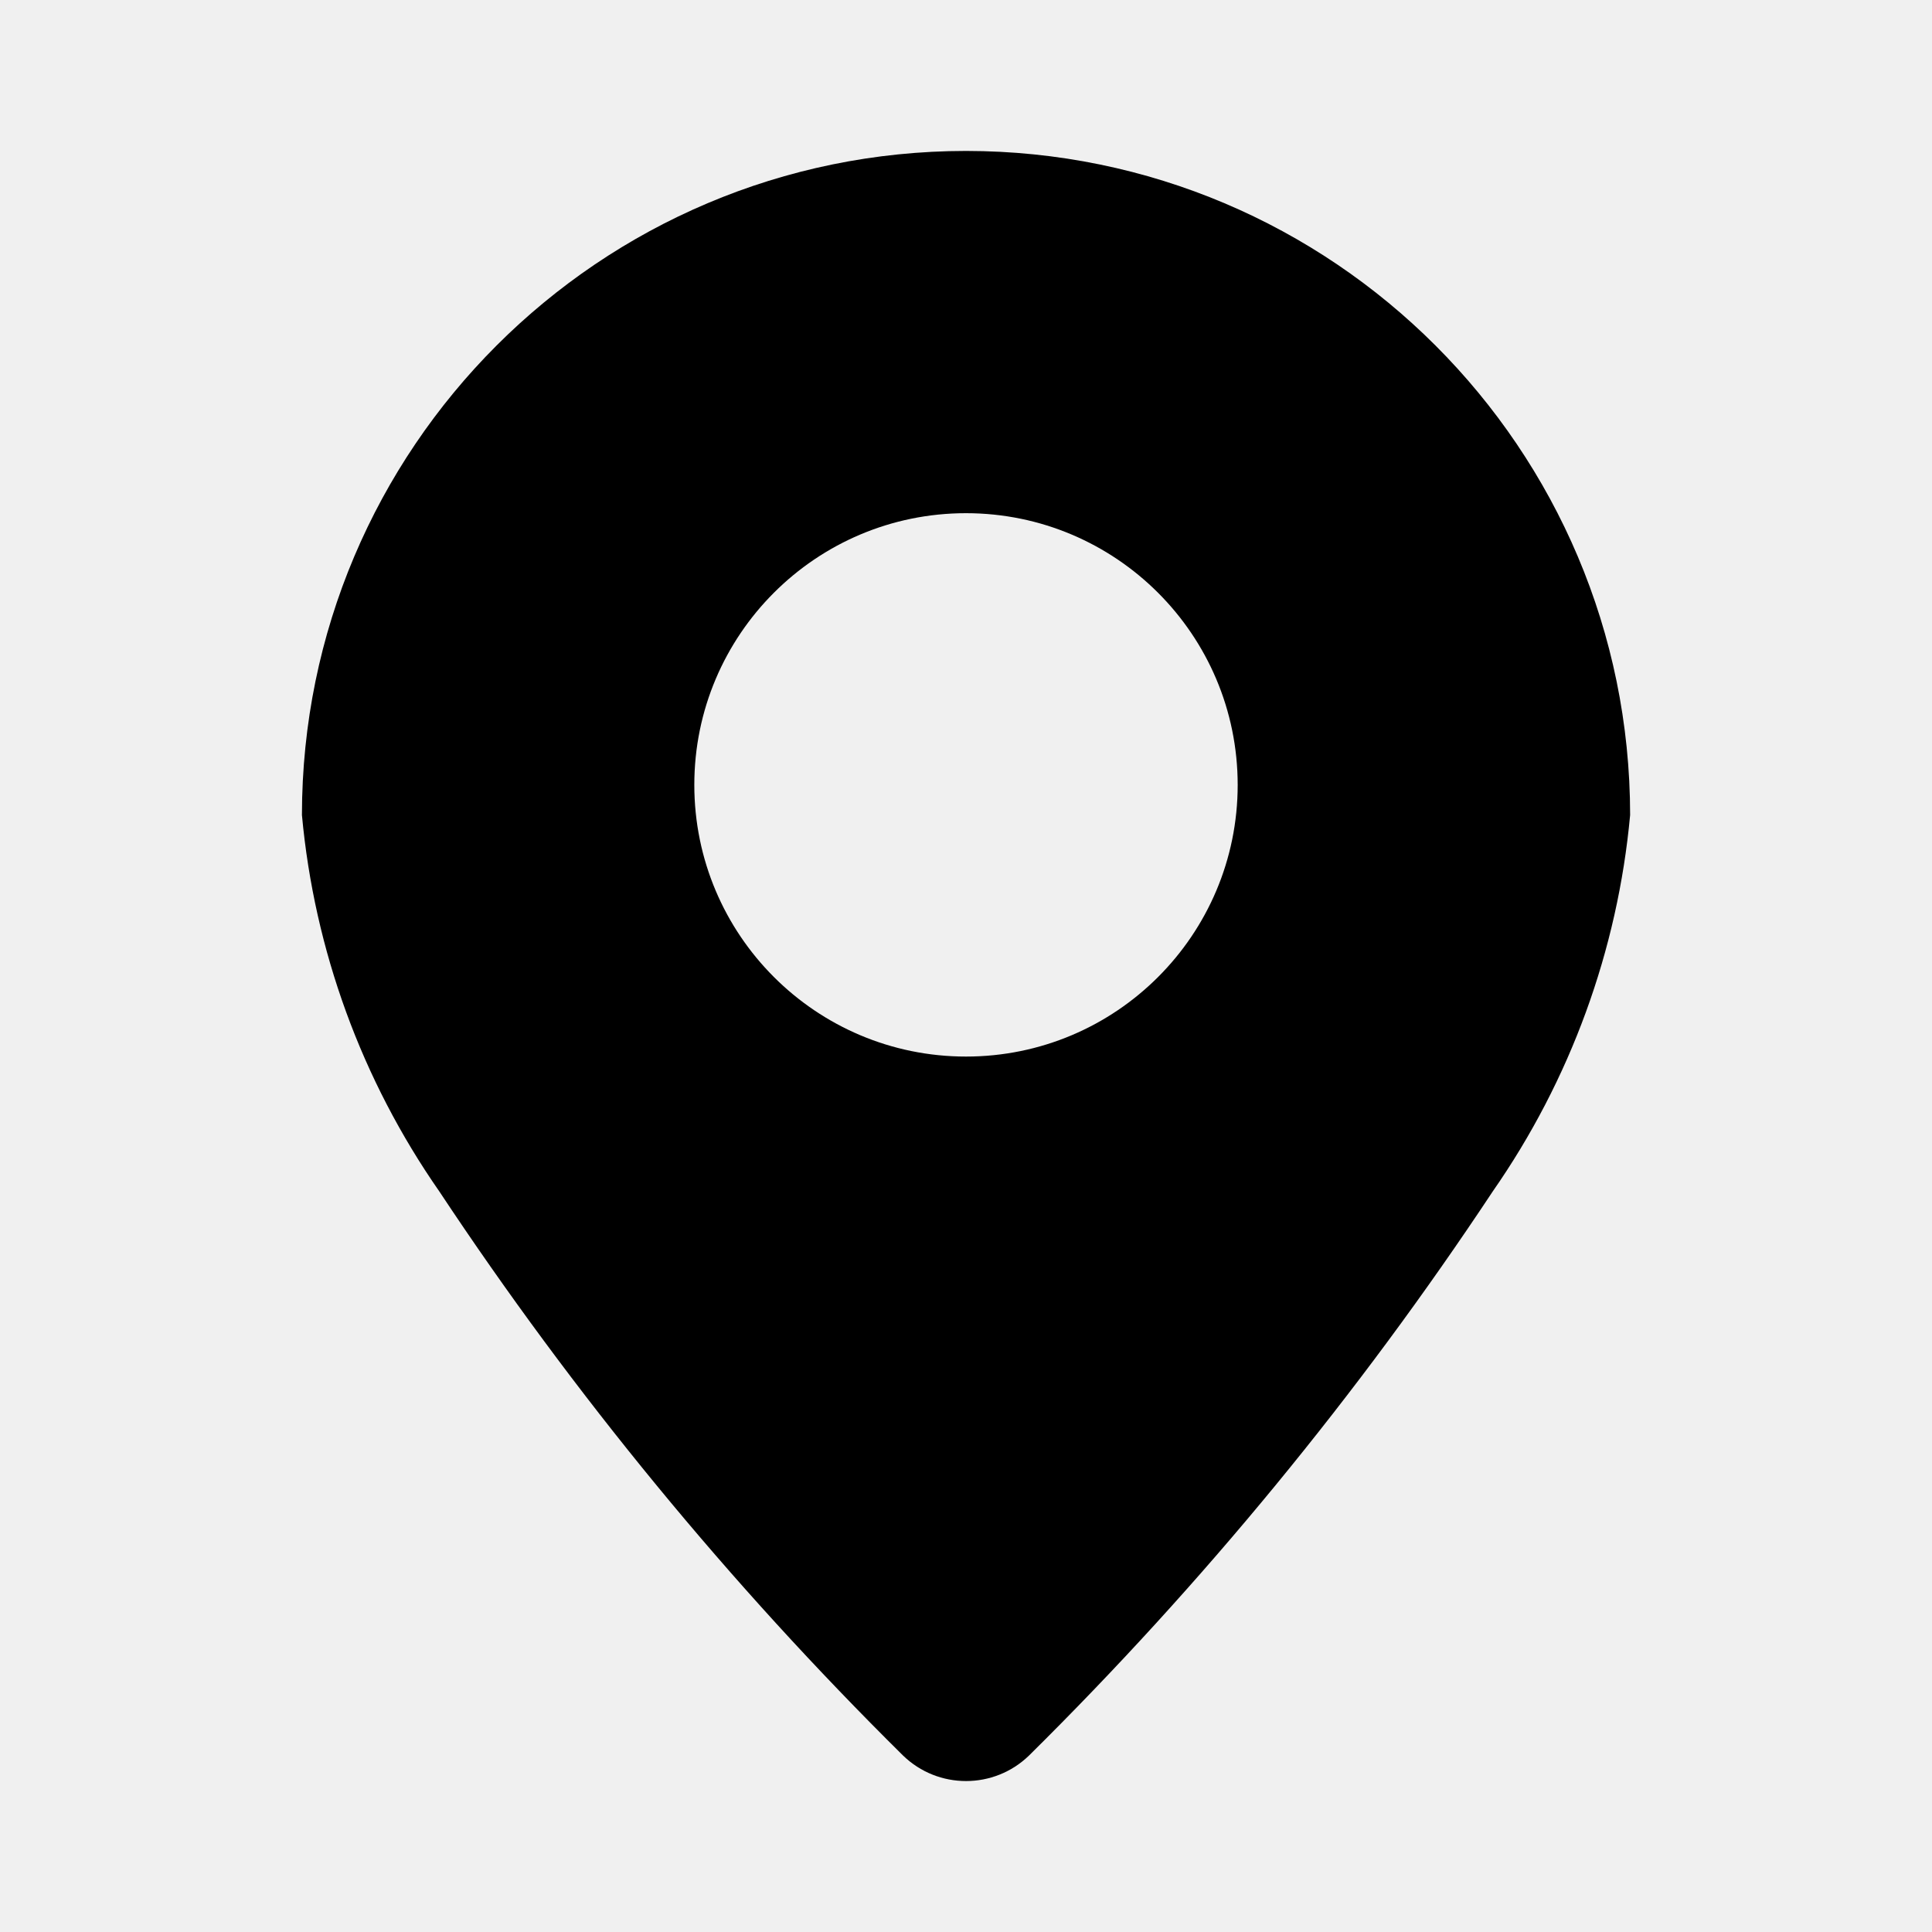
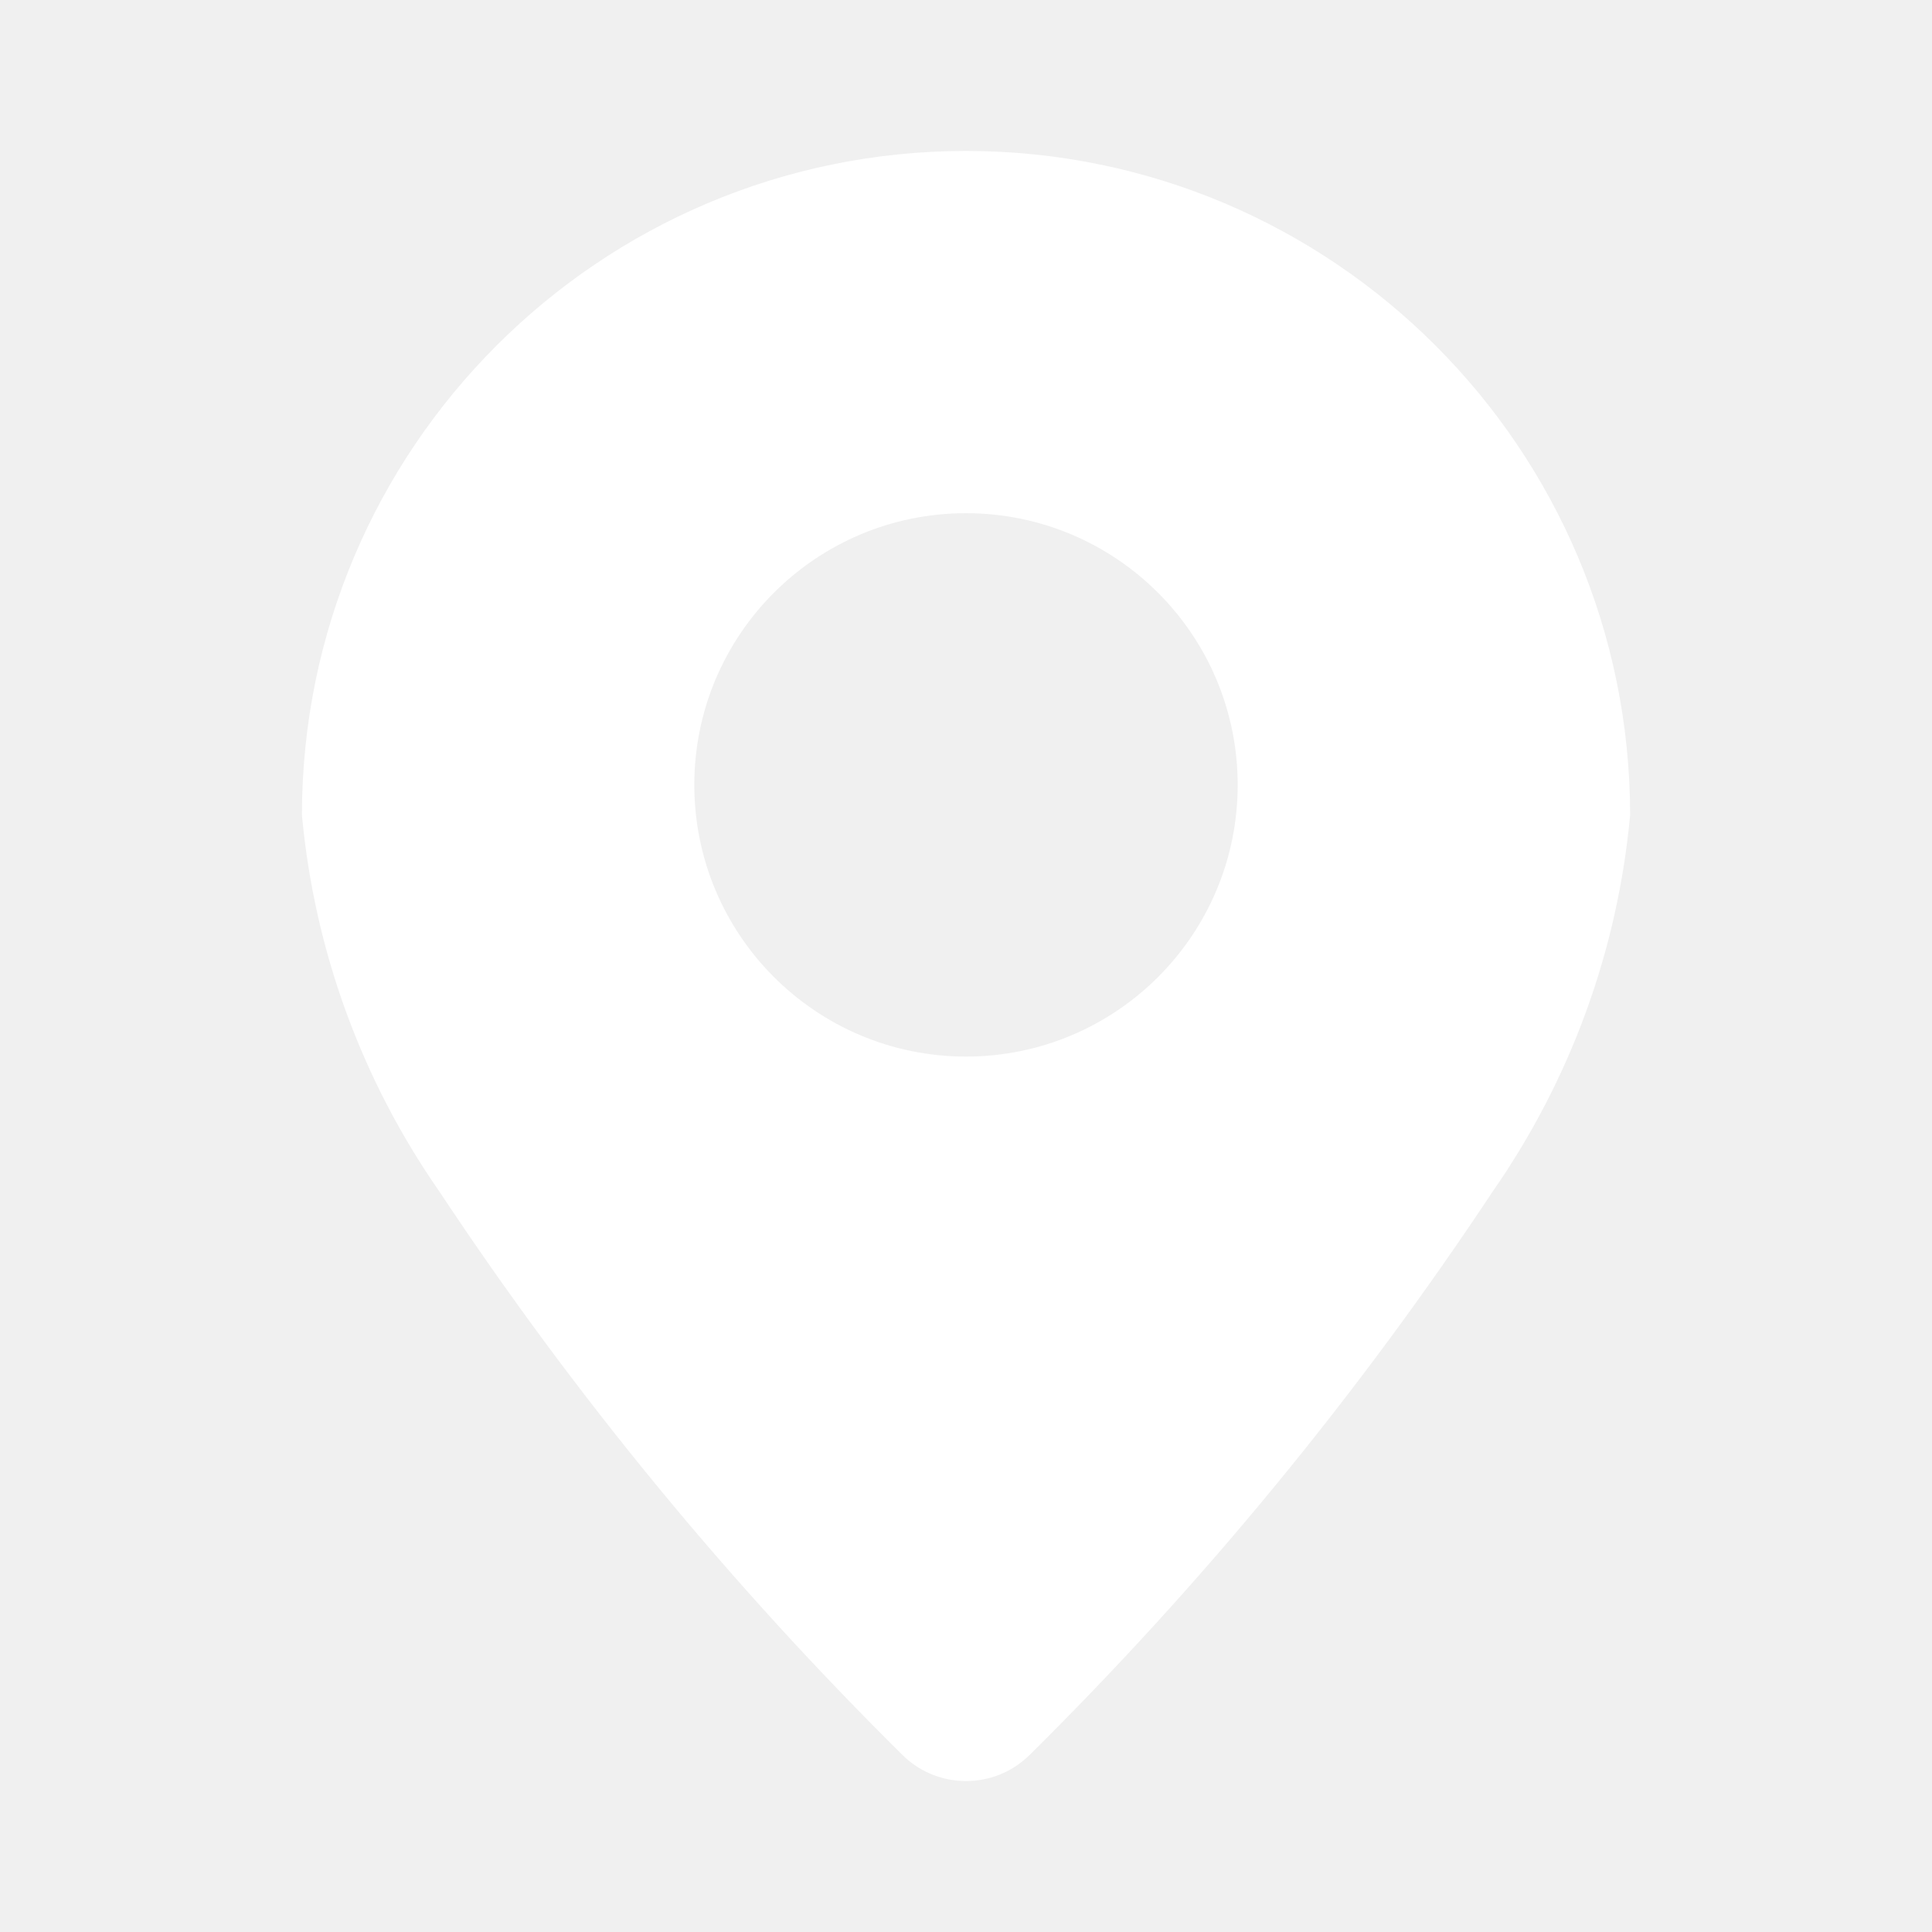
<svg xmlns="http://www.w3.org/2000/svg" viewBox="0 0 32 32">
  <g>
-     <path d="m16 2.5a11.005 11.005 0 0 0 -10.999 11 12.988 12.988 0 0 0 2.275 6.233 58.834 58.834 0 0 0 7.679 9.342 1.499 1.499 0 0 0 2.091 0 58.832 58.832 0 0 0 7.679-9.342 12.988 12.988 0 0 0 2.275-6.233 11.005 11.005 0 0 0 -10.999-11zm0 6a4.5 4.5 0 1 0 4.5 4.5 4.502 4.502 0 0 0 -4.5-4.5z" fill-rule="evenodd" fill="#000000" />
+     <path d="m16 2.5a11.005 11.005 0 0 0 -10.999 11 12.988 12.988 0 0 0 2.275 6.233 58.834 58.834 0 0 0 7.679 9.342 1.499 1.499 0 0 0 2.091 0 58.832 58.832 0 0 0 7.679-9.342 12.988 12.988 0 0 0 2.275-6.233 11.005 11.005 0 0 0 -10.999-11zm0 6a4.5 4.5 0 1 0 4.5 4.5 4.502 4.502 0 0 0 -4.5-4.5z" fill-rule="evenodd" fill="#ffffff" />
  </g>
</svg>
